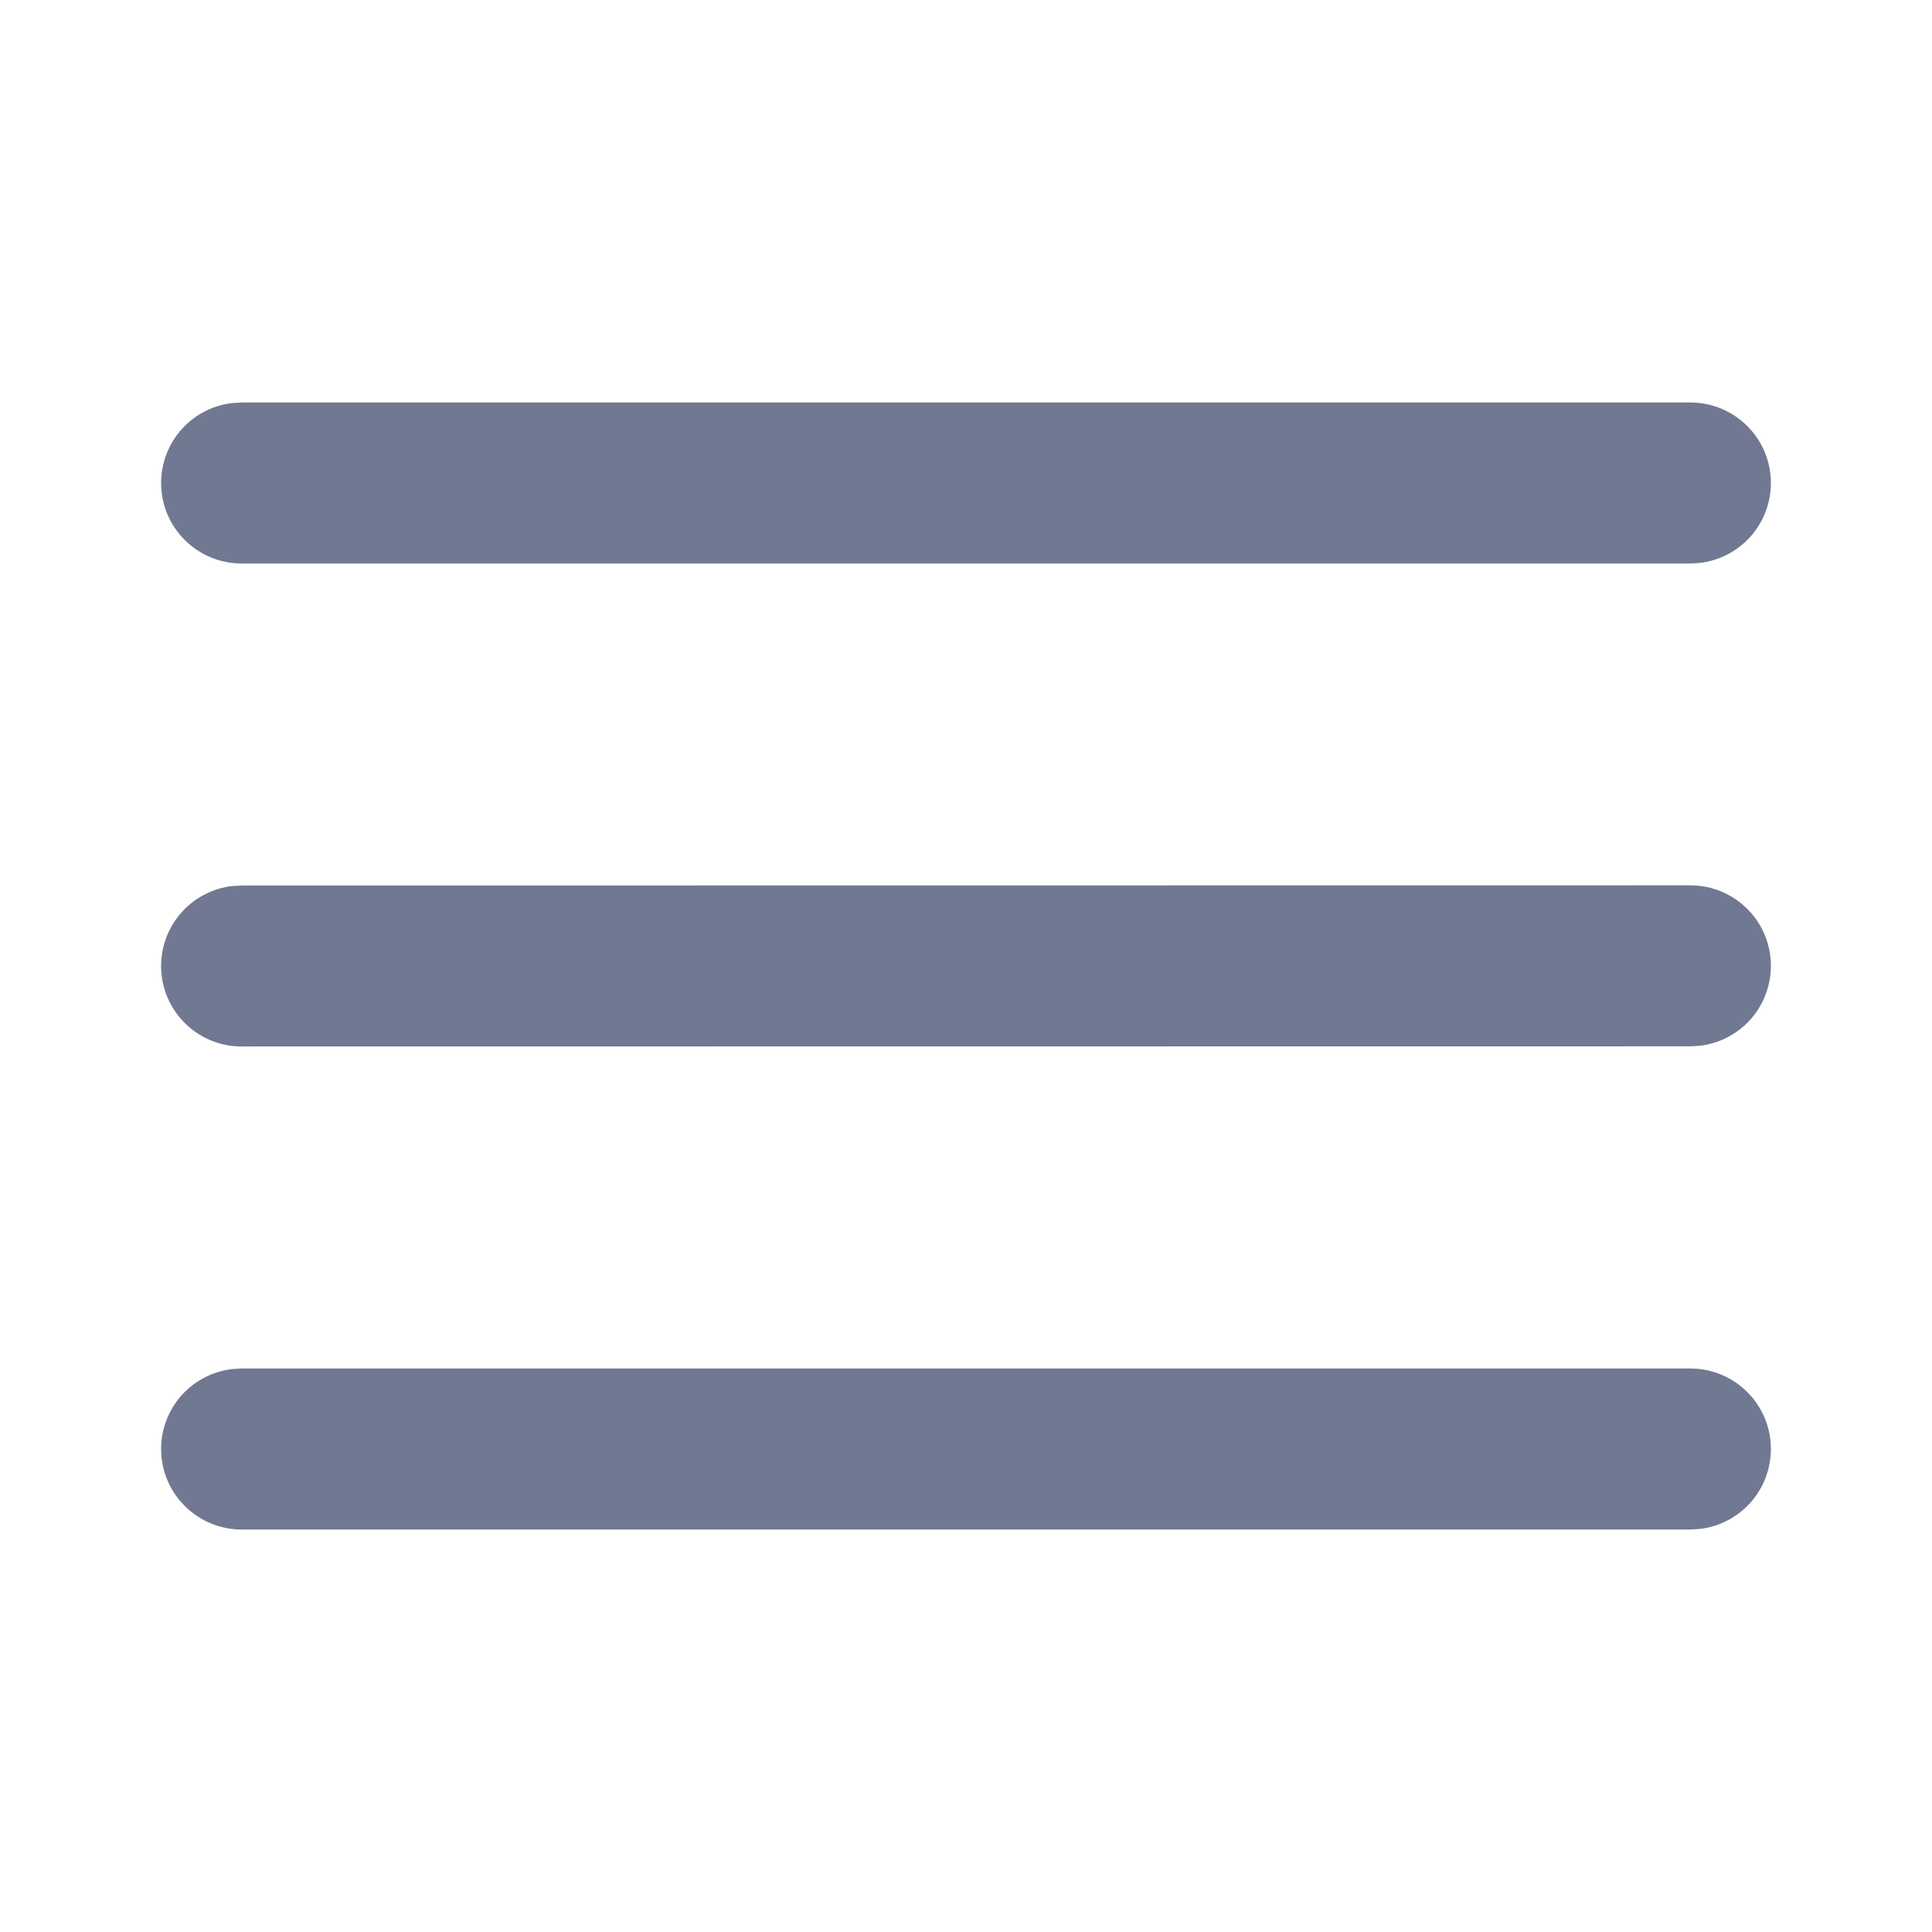
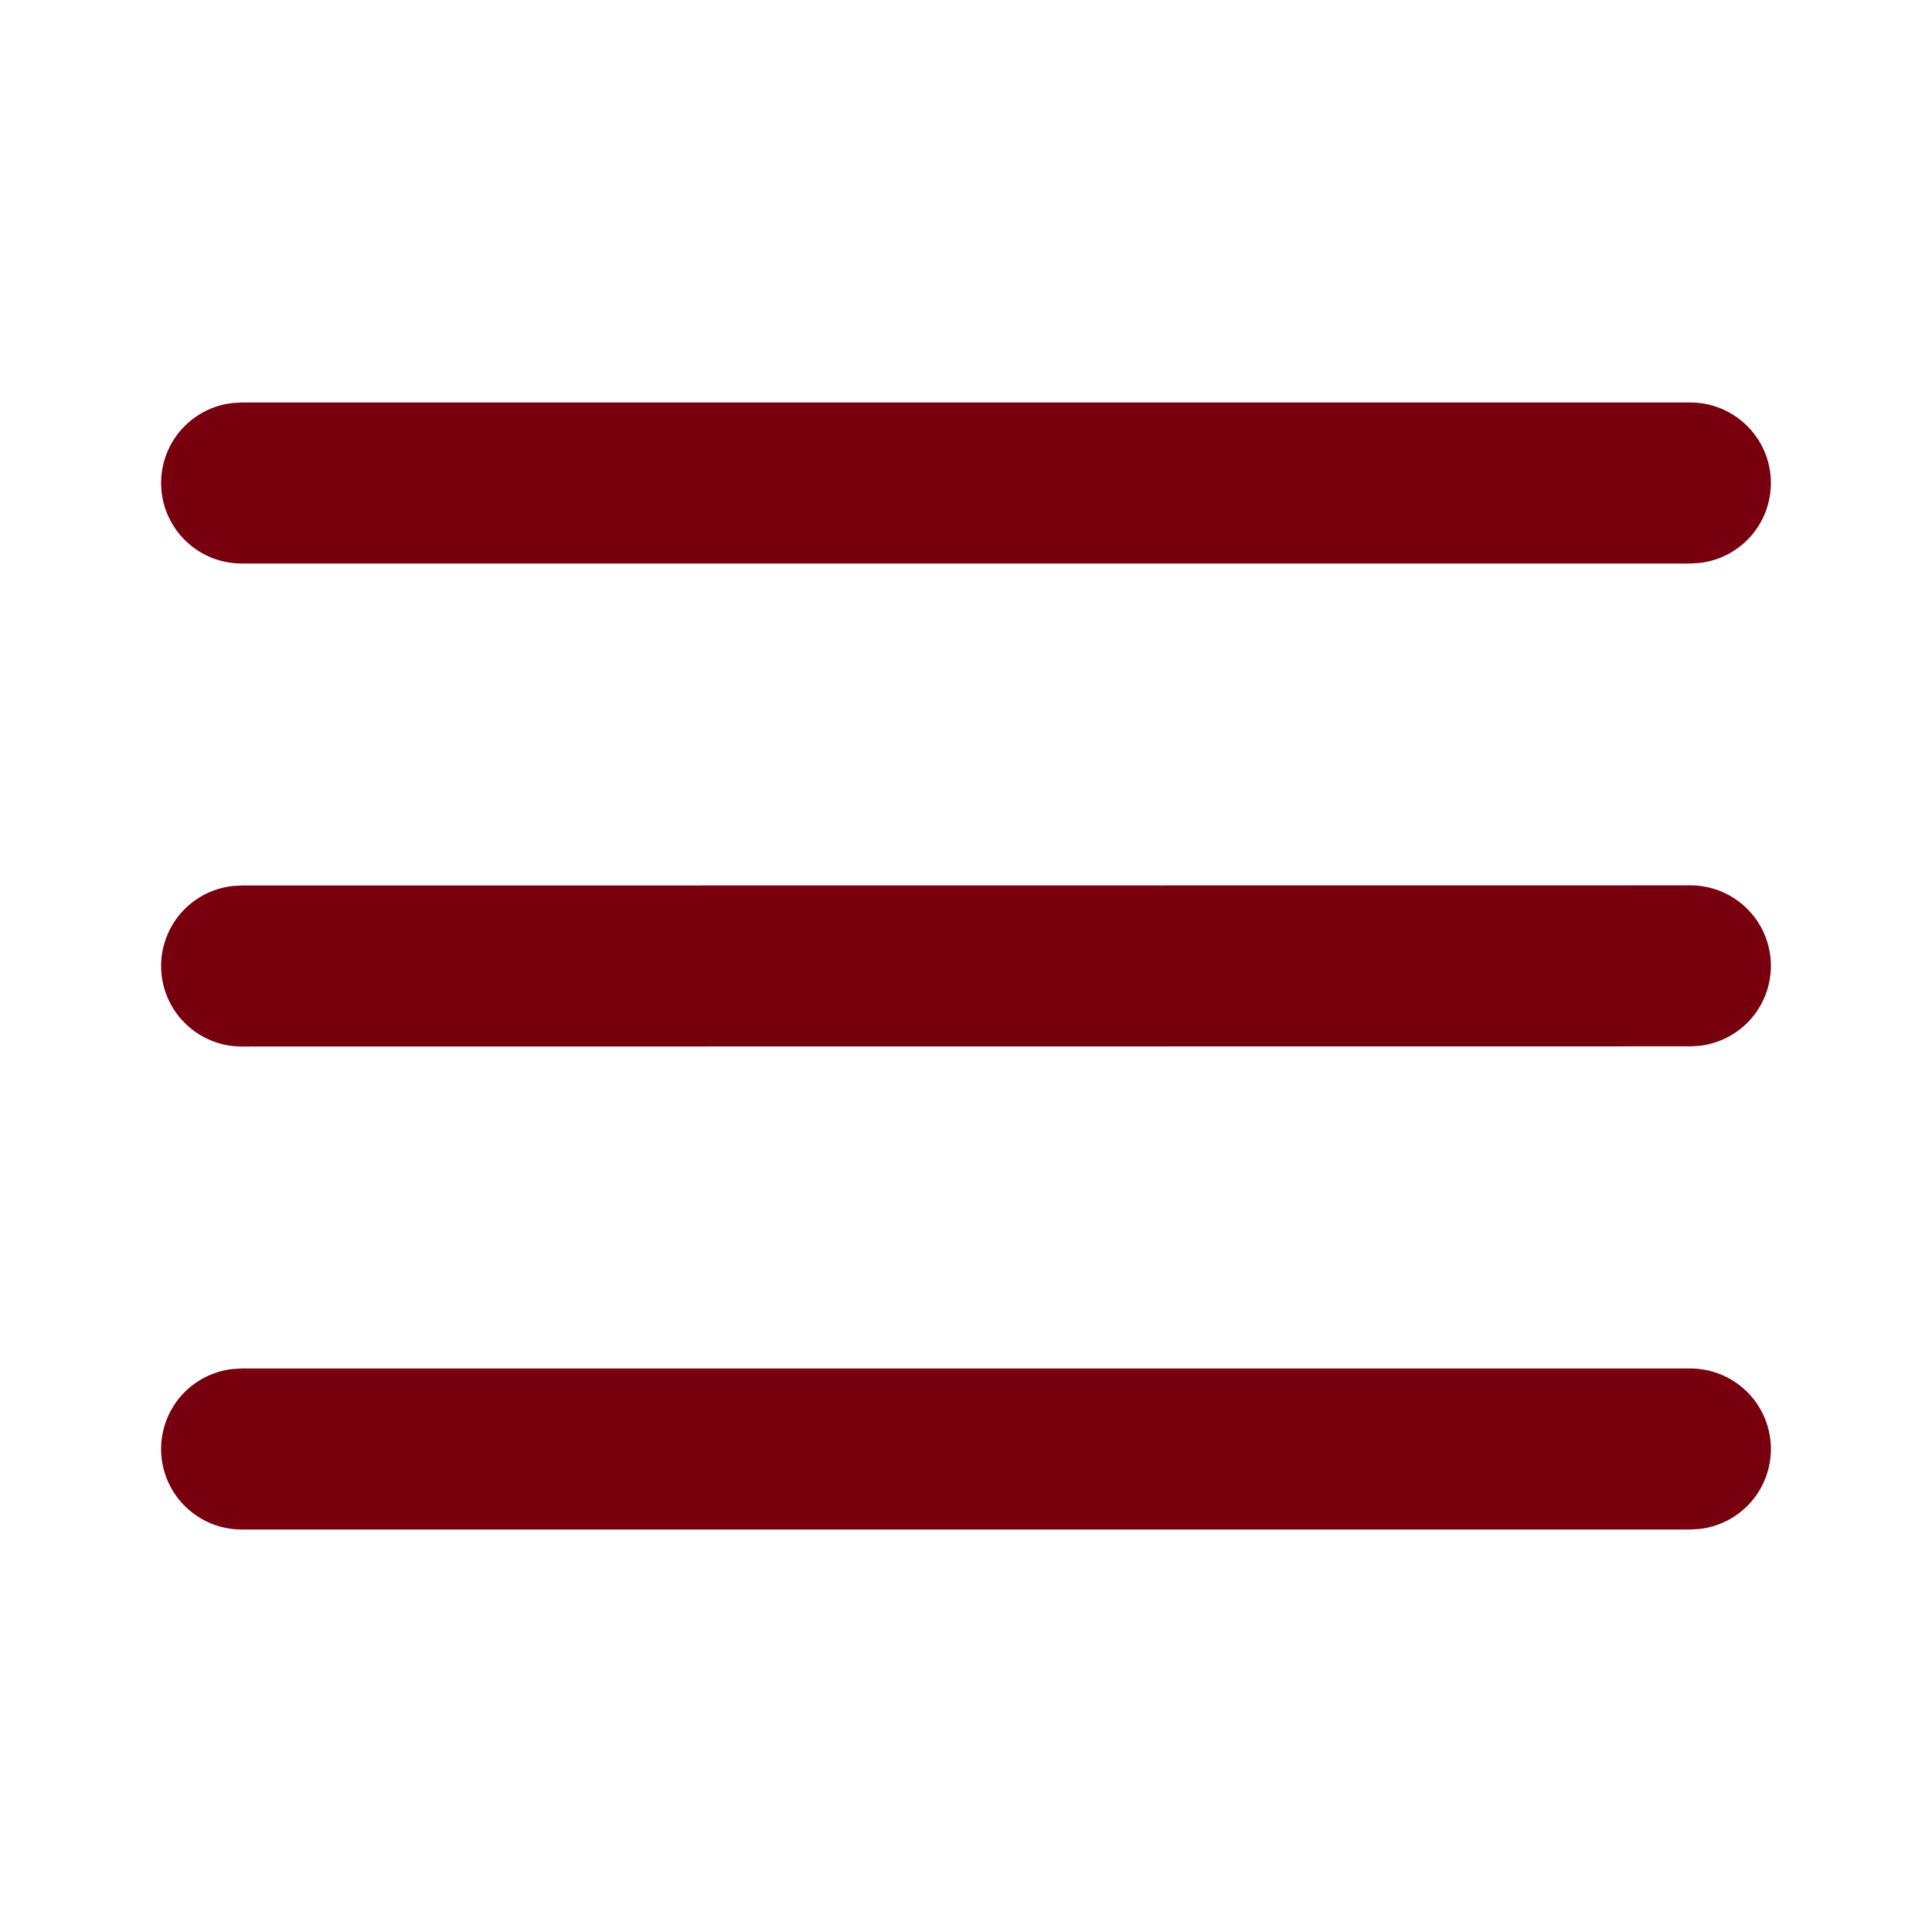
<svg xmlns="http://www.w3.org/2000/svg" width="24" height="24" viewBox="0 0 24 24" fill="none">
-   <path d="M3 17H21C21.255 17 21.5 17.098 21.685 17.273C21.871 17.448 21.982 17.687 21.997 17.941C22.012 18.196 21.929 18.446 21.766 18.642C21.602 18.837 21.37 18.963 21.117 18.993L21 19H3C2.745 19 2.5 18.902 2.315 18.727C2.129 18.552 2.018 18.313 2.003 18.059C1.988 17.804 2.071 17.554 2.234 17.358C2.398 17.163 2.63 17.037 2.883 17.007L3 17H21H3ZM3 11L21 10.998C21.255 10.998 21.5 11.096 21.685 11.271C21.871 11.446 21.982 11.685 21.997 11.939C22.012 12.194 21.929 12.444 21.766 12.64C21.602 12.835 21.37 12.961 21.117 12.991L21 12.998L3 13C2.745 13 2.5 12.902 2.315 12.727C2.129 12.552 2.018 12.313 2.003 12.059C1.988 11.804 2.071 11.554 2.234 11.358C2.398 11.163 2.63 11.037 2.883 11.007L3 11L21 10.998L3 11ZM3 5H21C21.255 5 21.5 5.098 21.685 5.273C21.871 5.448 21.982 5.687 21.997 5.941C22.012 6.196 21.929 6.446 21.766 6.642C21.602 6.837 21.37 6.963 21.117 6.993L21 7H3C2.745 7 2.5 6.902 2.315 6.727C2.129 6.552 2.018 6.313 2.003 6.059C1.988 5.804 2.071 5.554 2.234 5.358C2.398 5.163 2.63 5.037 2.883 5.007L3 5H21H3Z" fill="#707991" />
+   <path d="M3 17H21C21.255 17 21.5 17.098 21.685 17.273C21.871 17.448 21.982 17.687 21.997 17.941C22.012 18.196 21.929 18.446 21.766 18.642C21.602 18.837 21.37 18.963 21.117 18.993L21 19H3C2.745 19 2.5 18.902 2.315 18.727C2.129 18.552 2.018 18.313 2.003 18.059C1.988 17.804 2.071 17.554 2.234 17.358C2.398 17.163 2.63 17.037 2.883 17.007L3 17H21H3ZM3 11L21 10.998C21.255 10.998 21.5 11.096 21.685 11.271C21.871 11.446 21.982 11.685 21.997 11.939C22.012 12.194 21.929 12.444 21.766 12.64C21.602 12.835 21.37 12.961 21.117 12.991L21 12.998L3 13C2.745 13 2.5 12.902 2.315 12.727C2.129 12.552 2.018 12.313 2.003 12.059C1.988 11.804 2.071 11.554 2.234 11.358C2.398 11.163 2.63 11.037 2.883 11.007L3 11L21 10.998L3 11ZM3 5H21C21.255 5 21.5 5.098 21.685 5.273C21.871 5.448 21.982 5.687 21.997 5.941C22.012 6.196 21.929 6.446 21.766 6.642C21.602 6.837 21.37 6.963 21.117 6.993L21 7H3C2.745 7 2.5 6.902 2.315 6.727C2.129 6.552 2.018 6.313 2.003 6.059C1.988 5.804 2.071 5.554 2.234 5.358C2.398 5.163 2.63 5.037 2.883 5.007L3 5H21H3Z" fill="#78000e" />
</svg>
